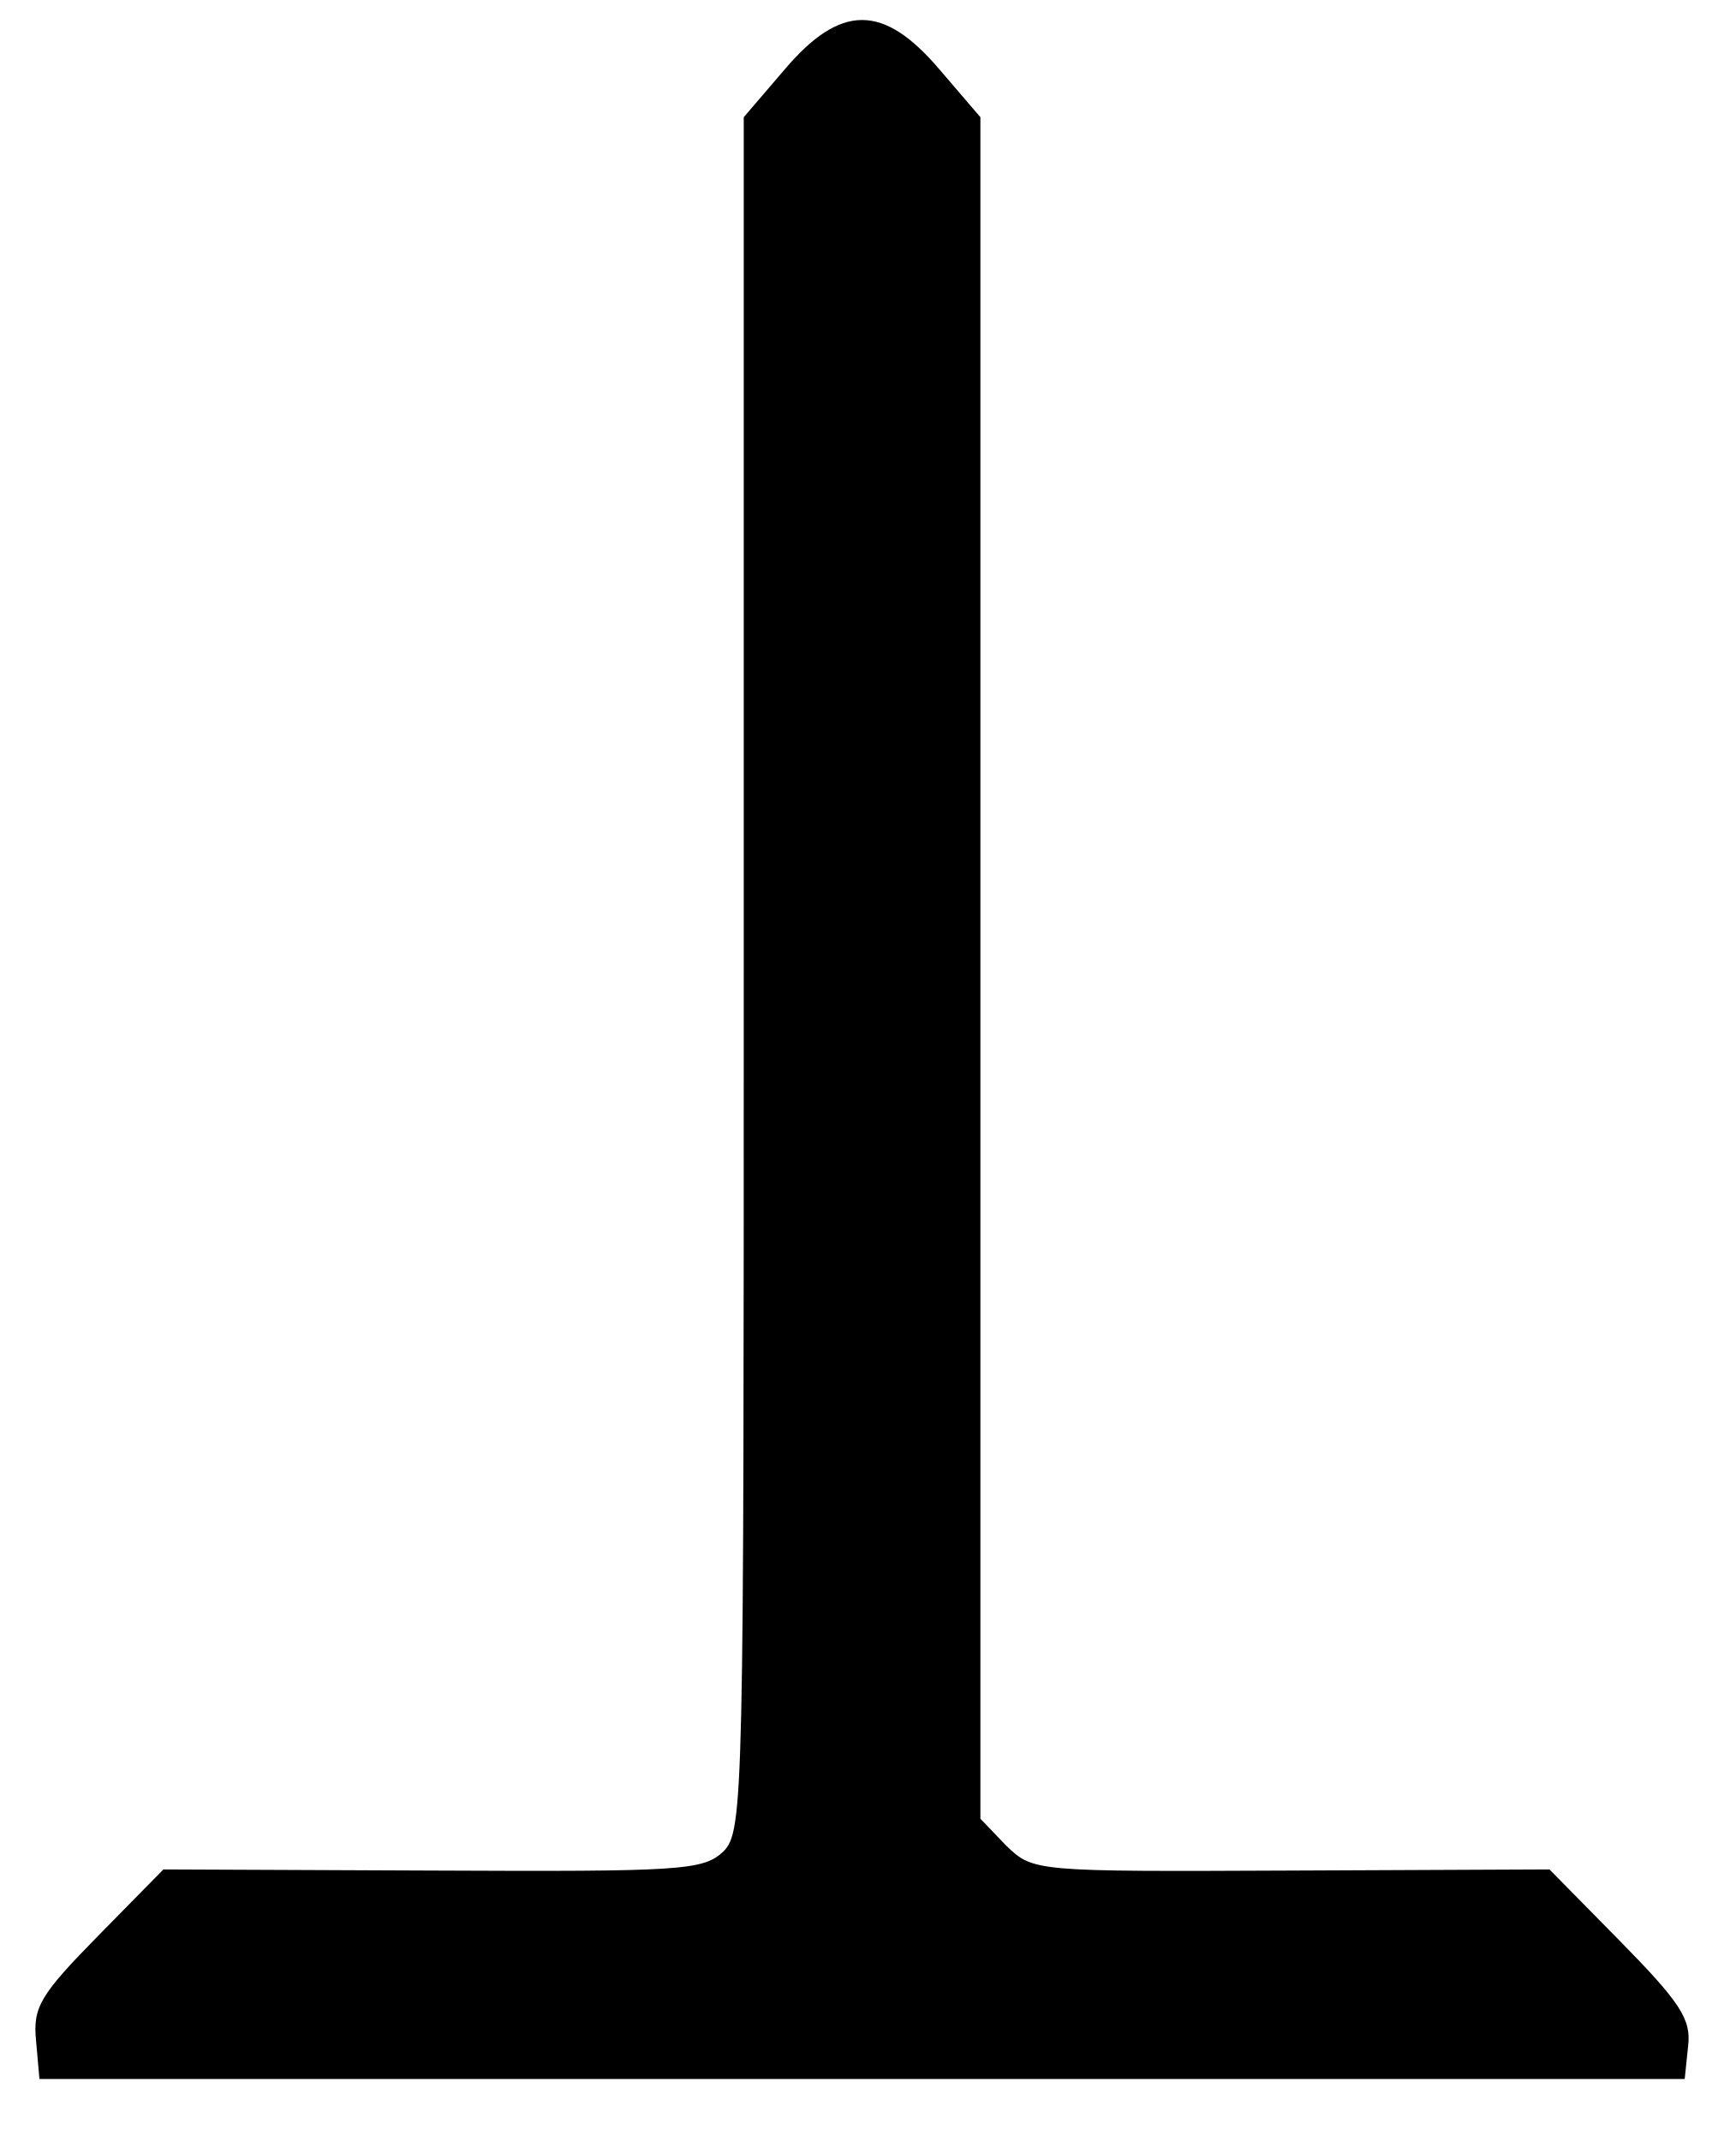
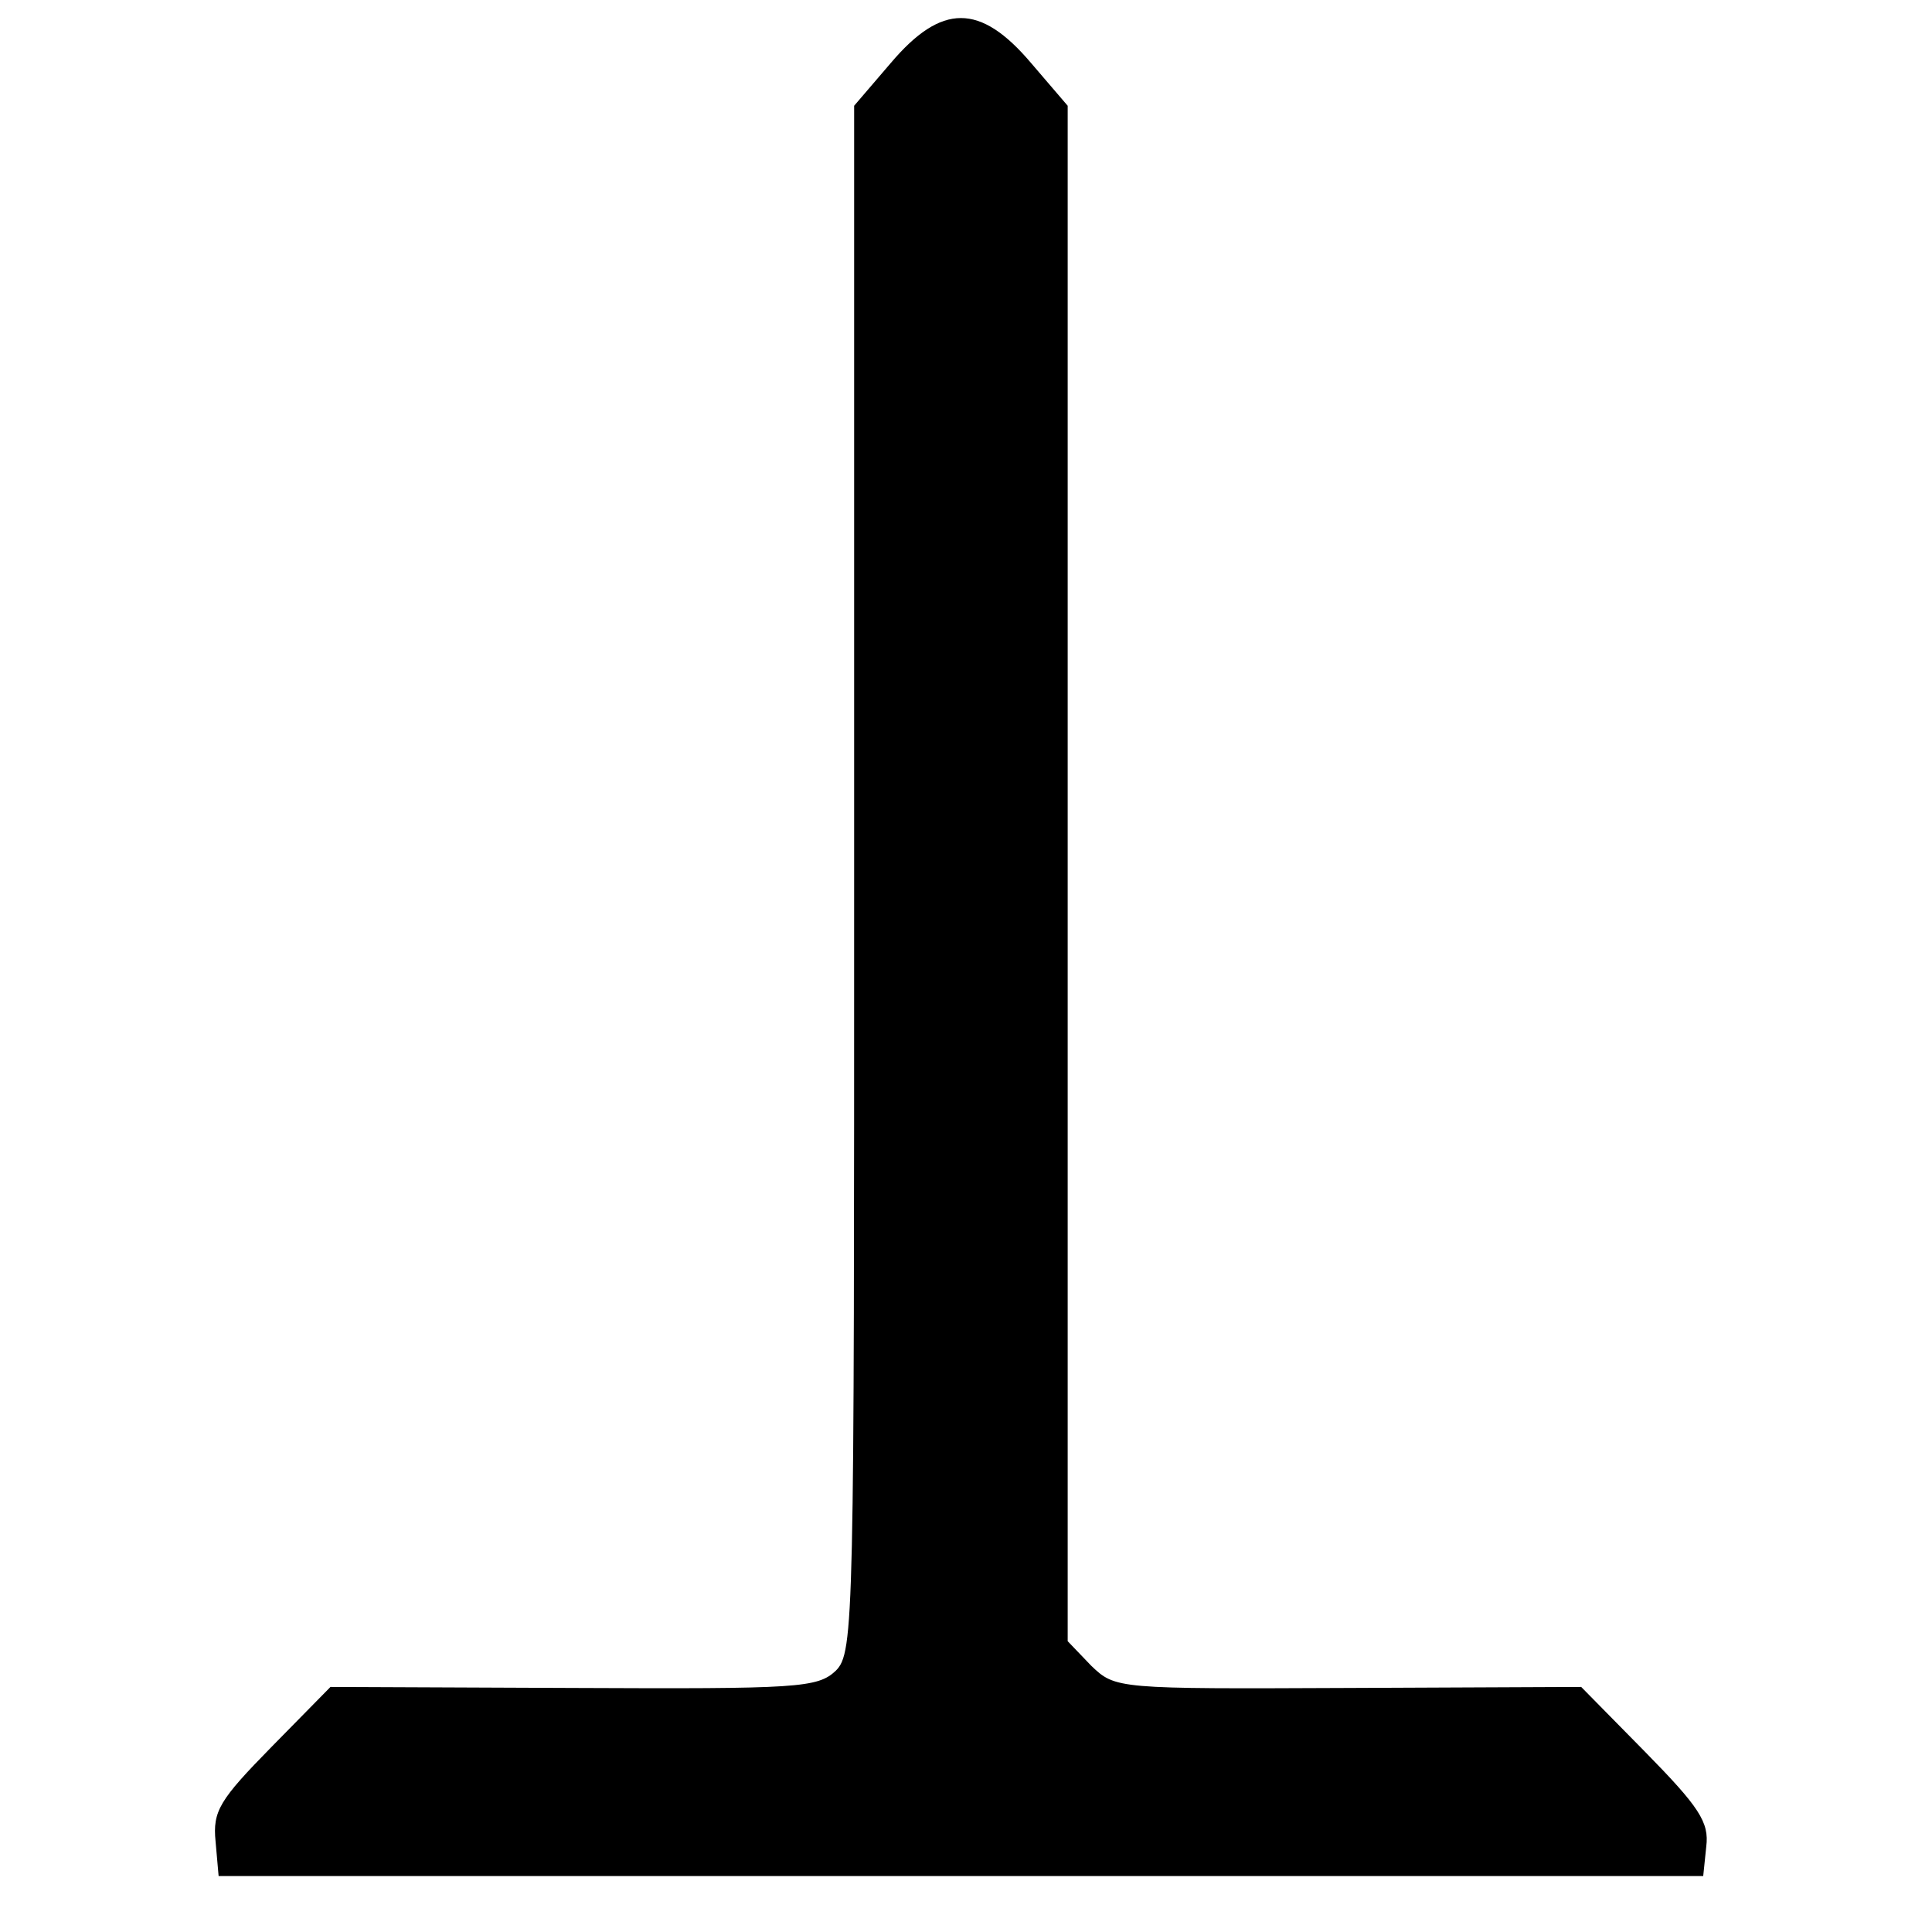
- <svg xmlns="http://www.w3.org/2000/svg" version="1.0" width="154pt" height="190pt" viewBox="0 0 154 190" preserveAspectRatio="xMidYMid meet">
+ <svg xmlns="http://www.w3.org/2000/svg" version="1.0" width="25px" height="25px" viewBox="0 0 154 190" preserveAspectRatio="xMidYMid meet">
  <g transform="translate(0,190) scale(0.1,-0.1)" fill="#000000" stroke="none">
    <path d="M696 1838 l-36 -42 0 -760 c0 -729 0 -761 -18 -779 -18 -17 -37 -18 -258 -17 l-239 1 -58 -59 c-51 -52 -58 -63 -55 -93 l3 -34 730 0 730 0 3 29 c3 24 -7 39 -60 93 l-63 64 -229 -1 c-228 -1 -229 -1 -253 22 l-23 24 0 755 0 755 -36 42 c-50 59 -88 59 -138 0z" />
  </g>
</svg>
